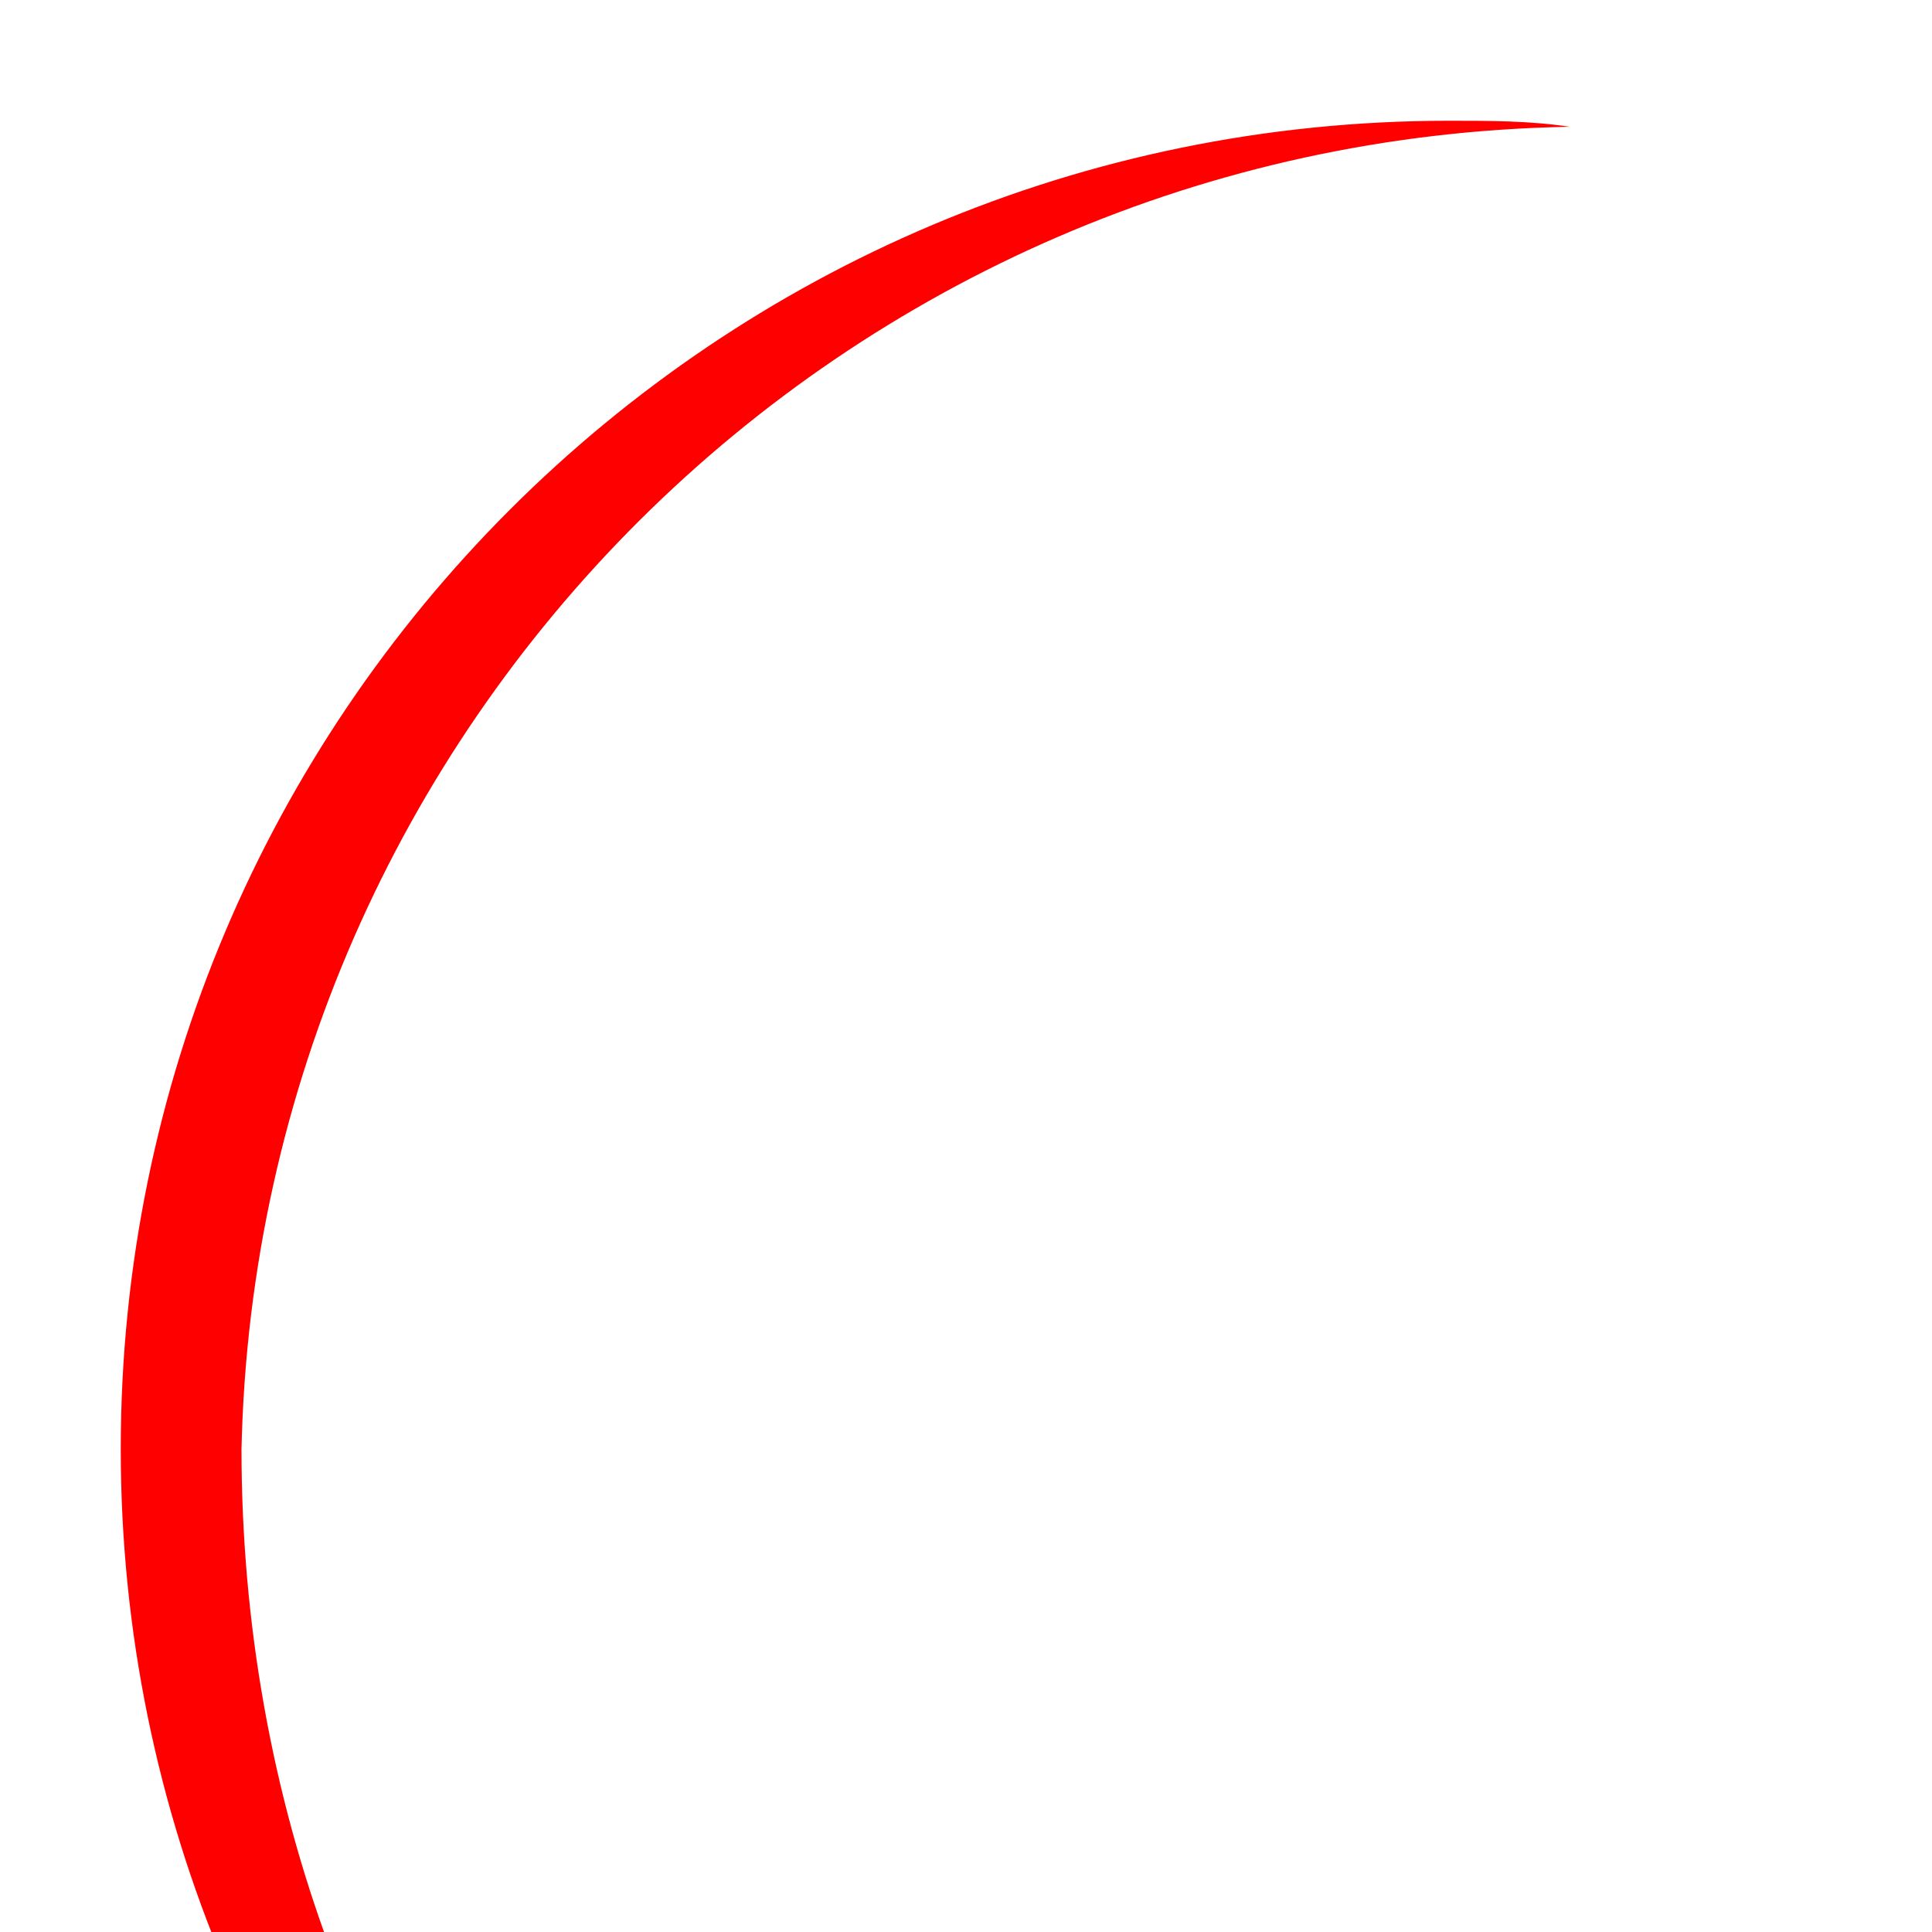
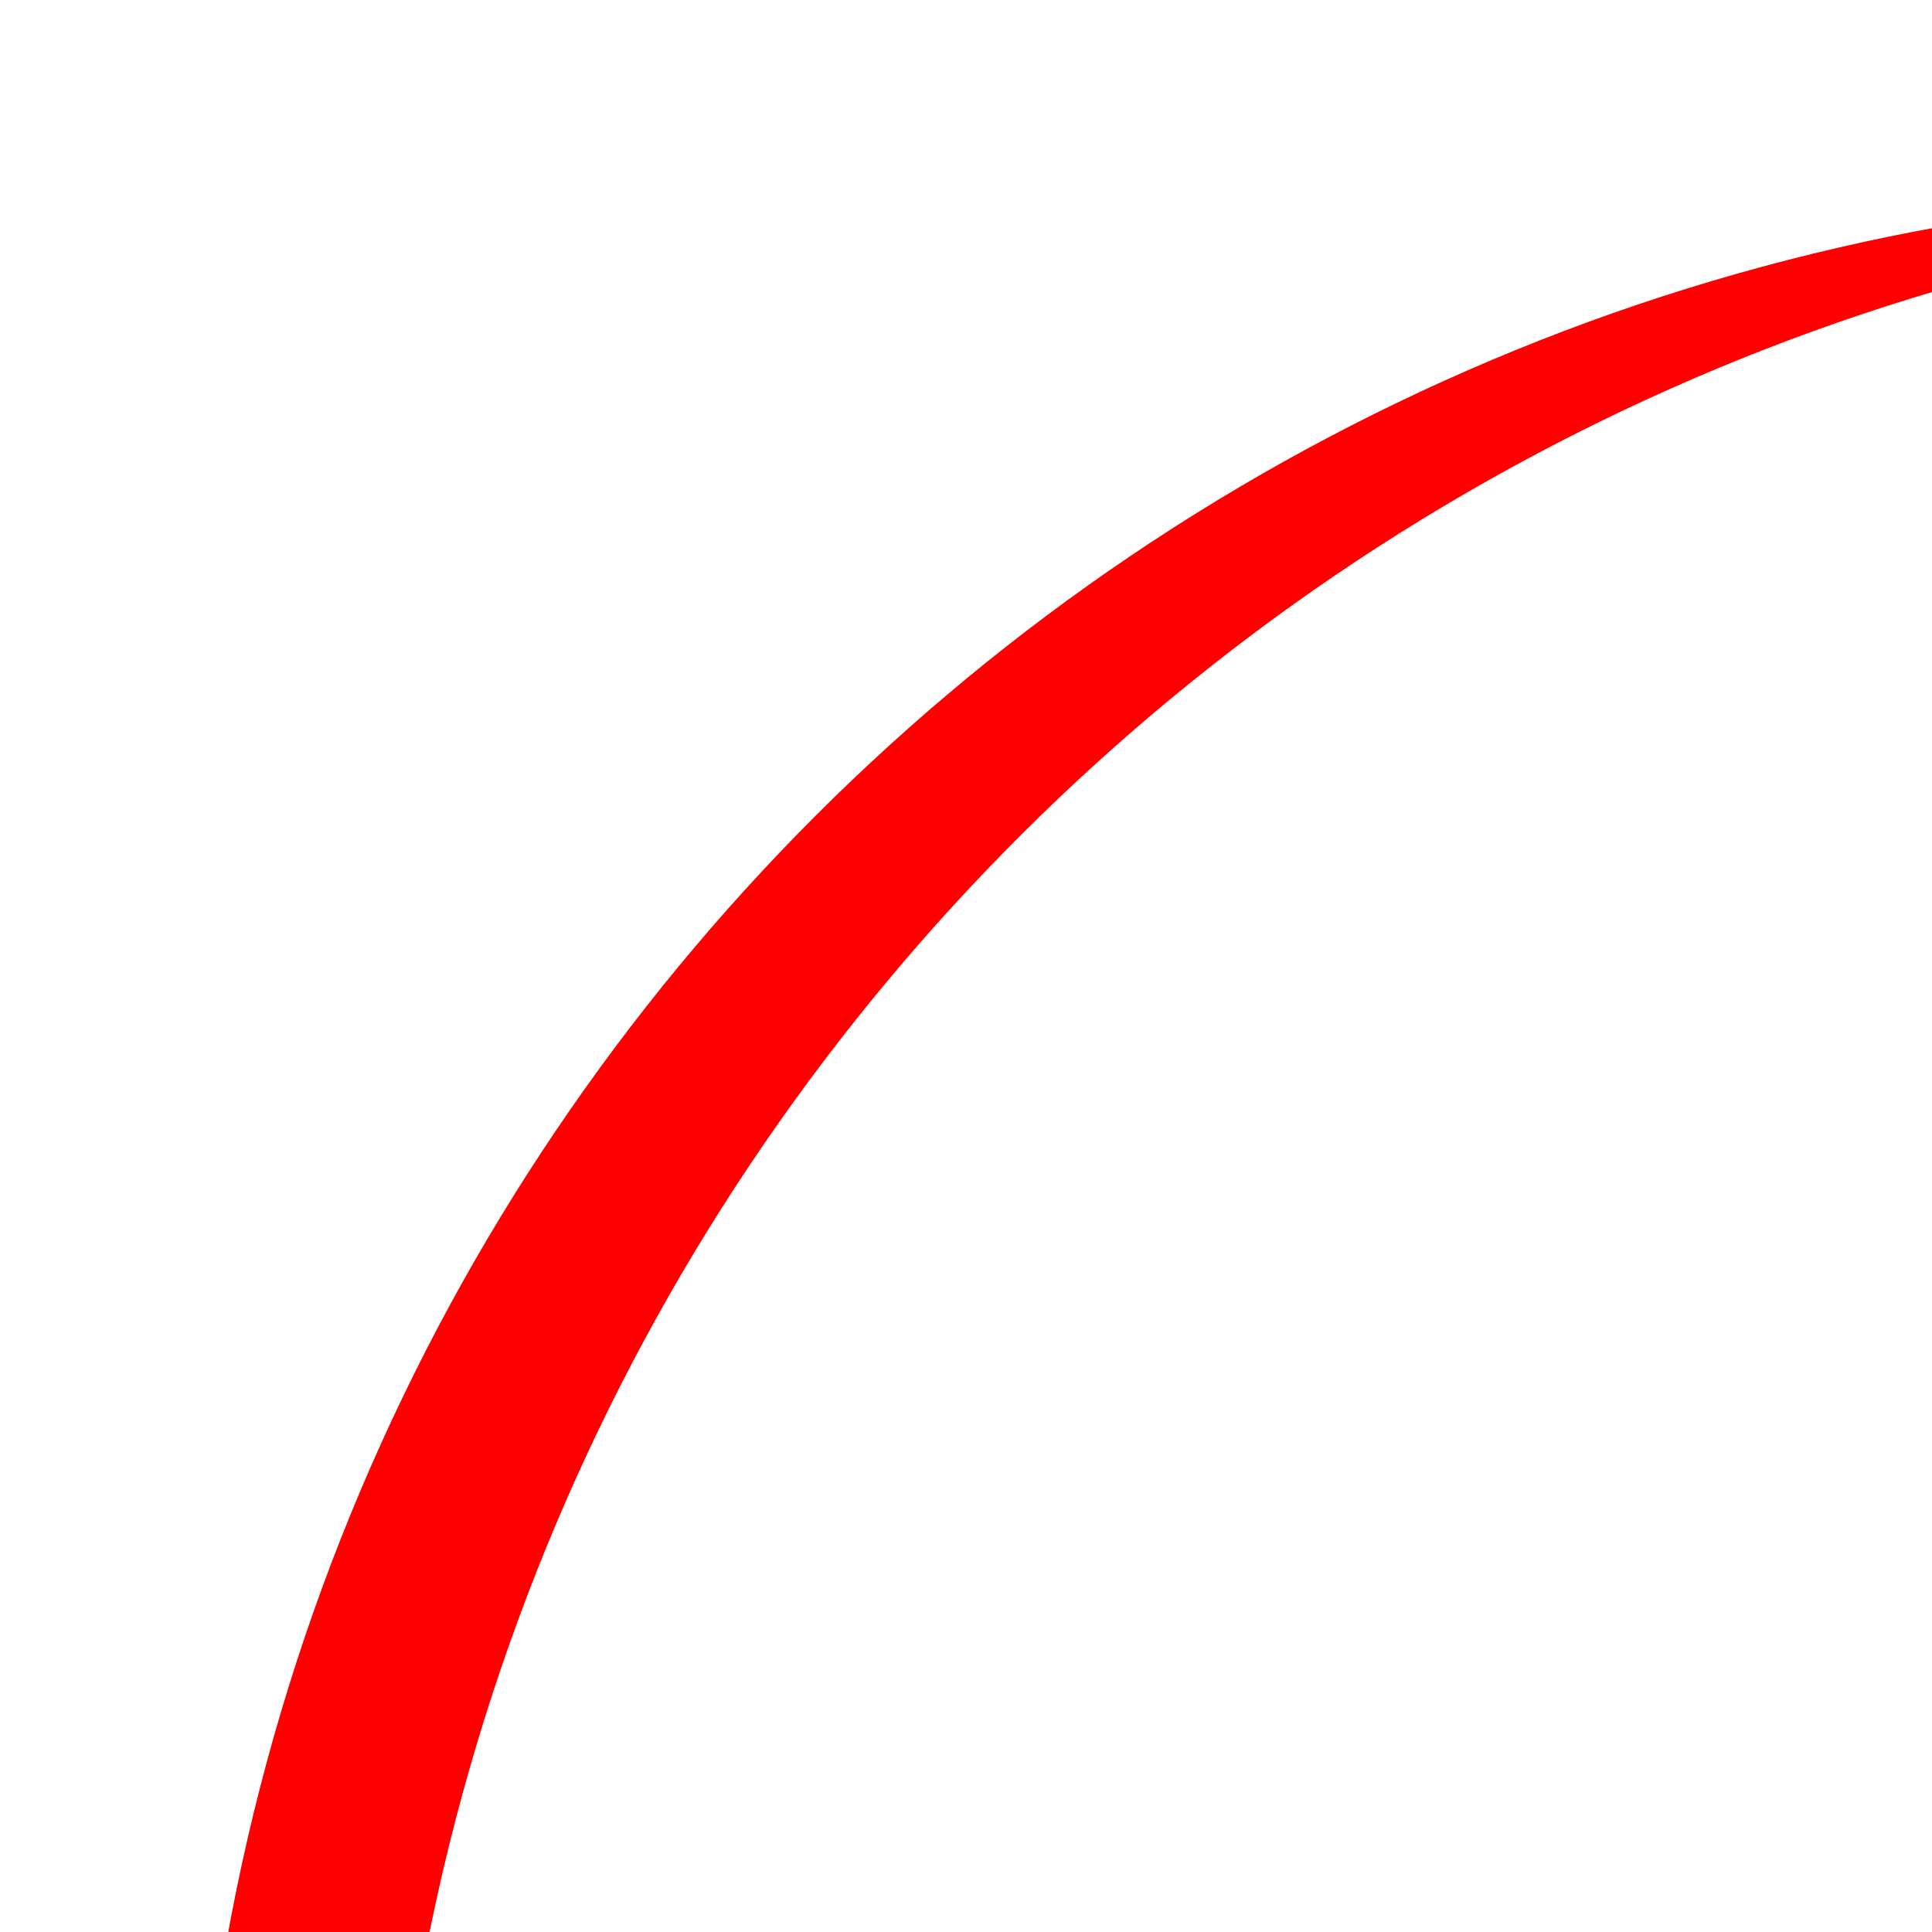
- <svg xmlns="http://www.w3.org/2000/svg" width="100" height="100" viewBox="0 0 16 16" style="display: block; margin: auto;">
+ <svg xmlns="http://www.w3.org/2000/svg" width="100" height="100" viewBox="0 0 10 10" style="display: block; margin: auto;">
  <path fill="red" d="M2,12A11.2,11.2,0,0,1,13,1.05C12.67,1,12.34,1,12,1a11,11,0,0,0,0,22c.34,0,.67,0,1-.05C6,23,2,17.74,2,12Z">
-     <animateTransform attributeName="transform" dur="1s" repeatCount="indefinite" type="rotate" values="0 12 12;360 12 12" />
+     <animateTransform attributeName="transform" dur="0.7s" repeatCount="indefinite" type="rotate" values="0 12 12;360 12 12" />
  </path>
</svg>
